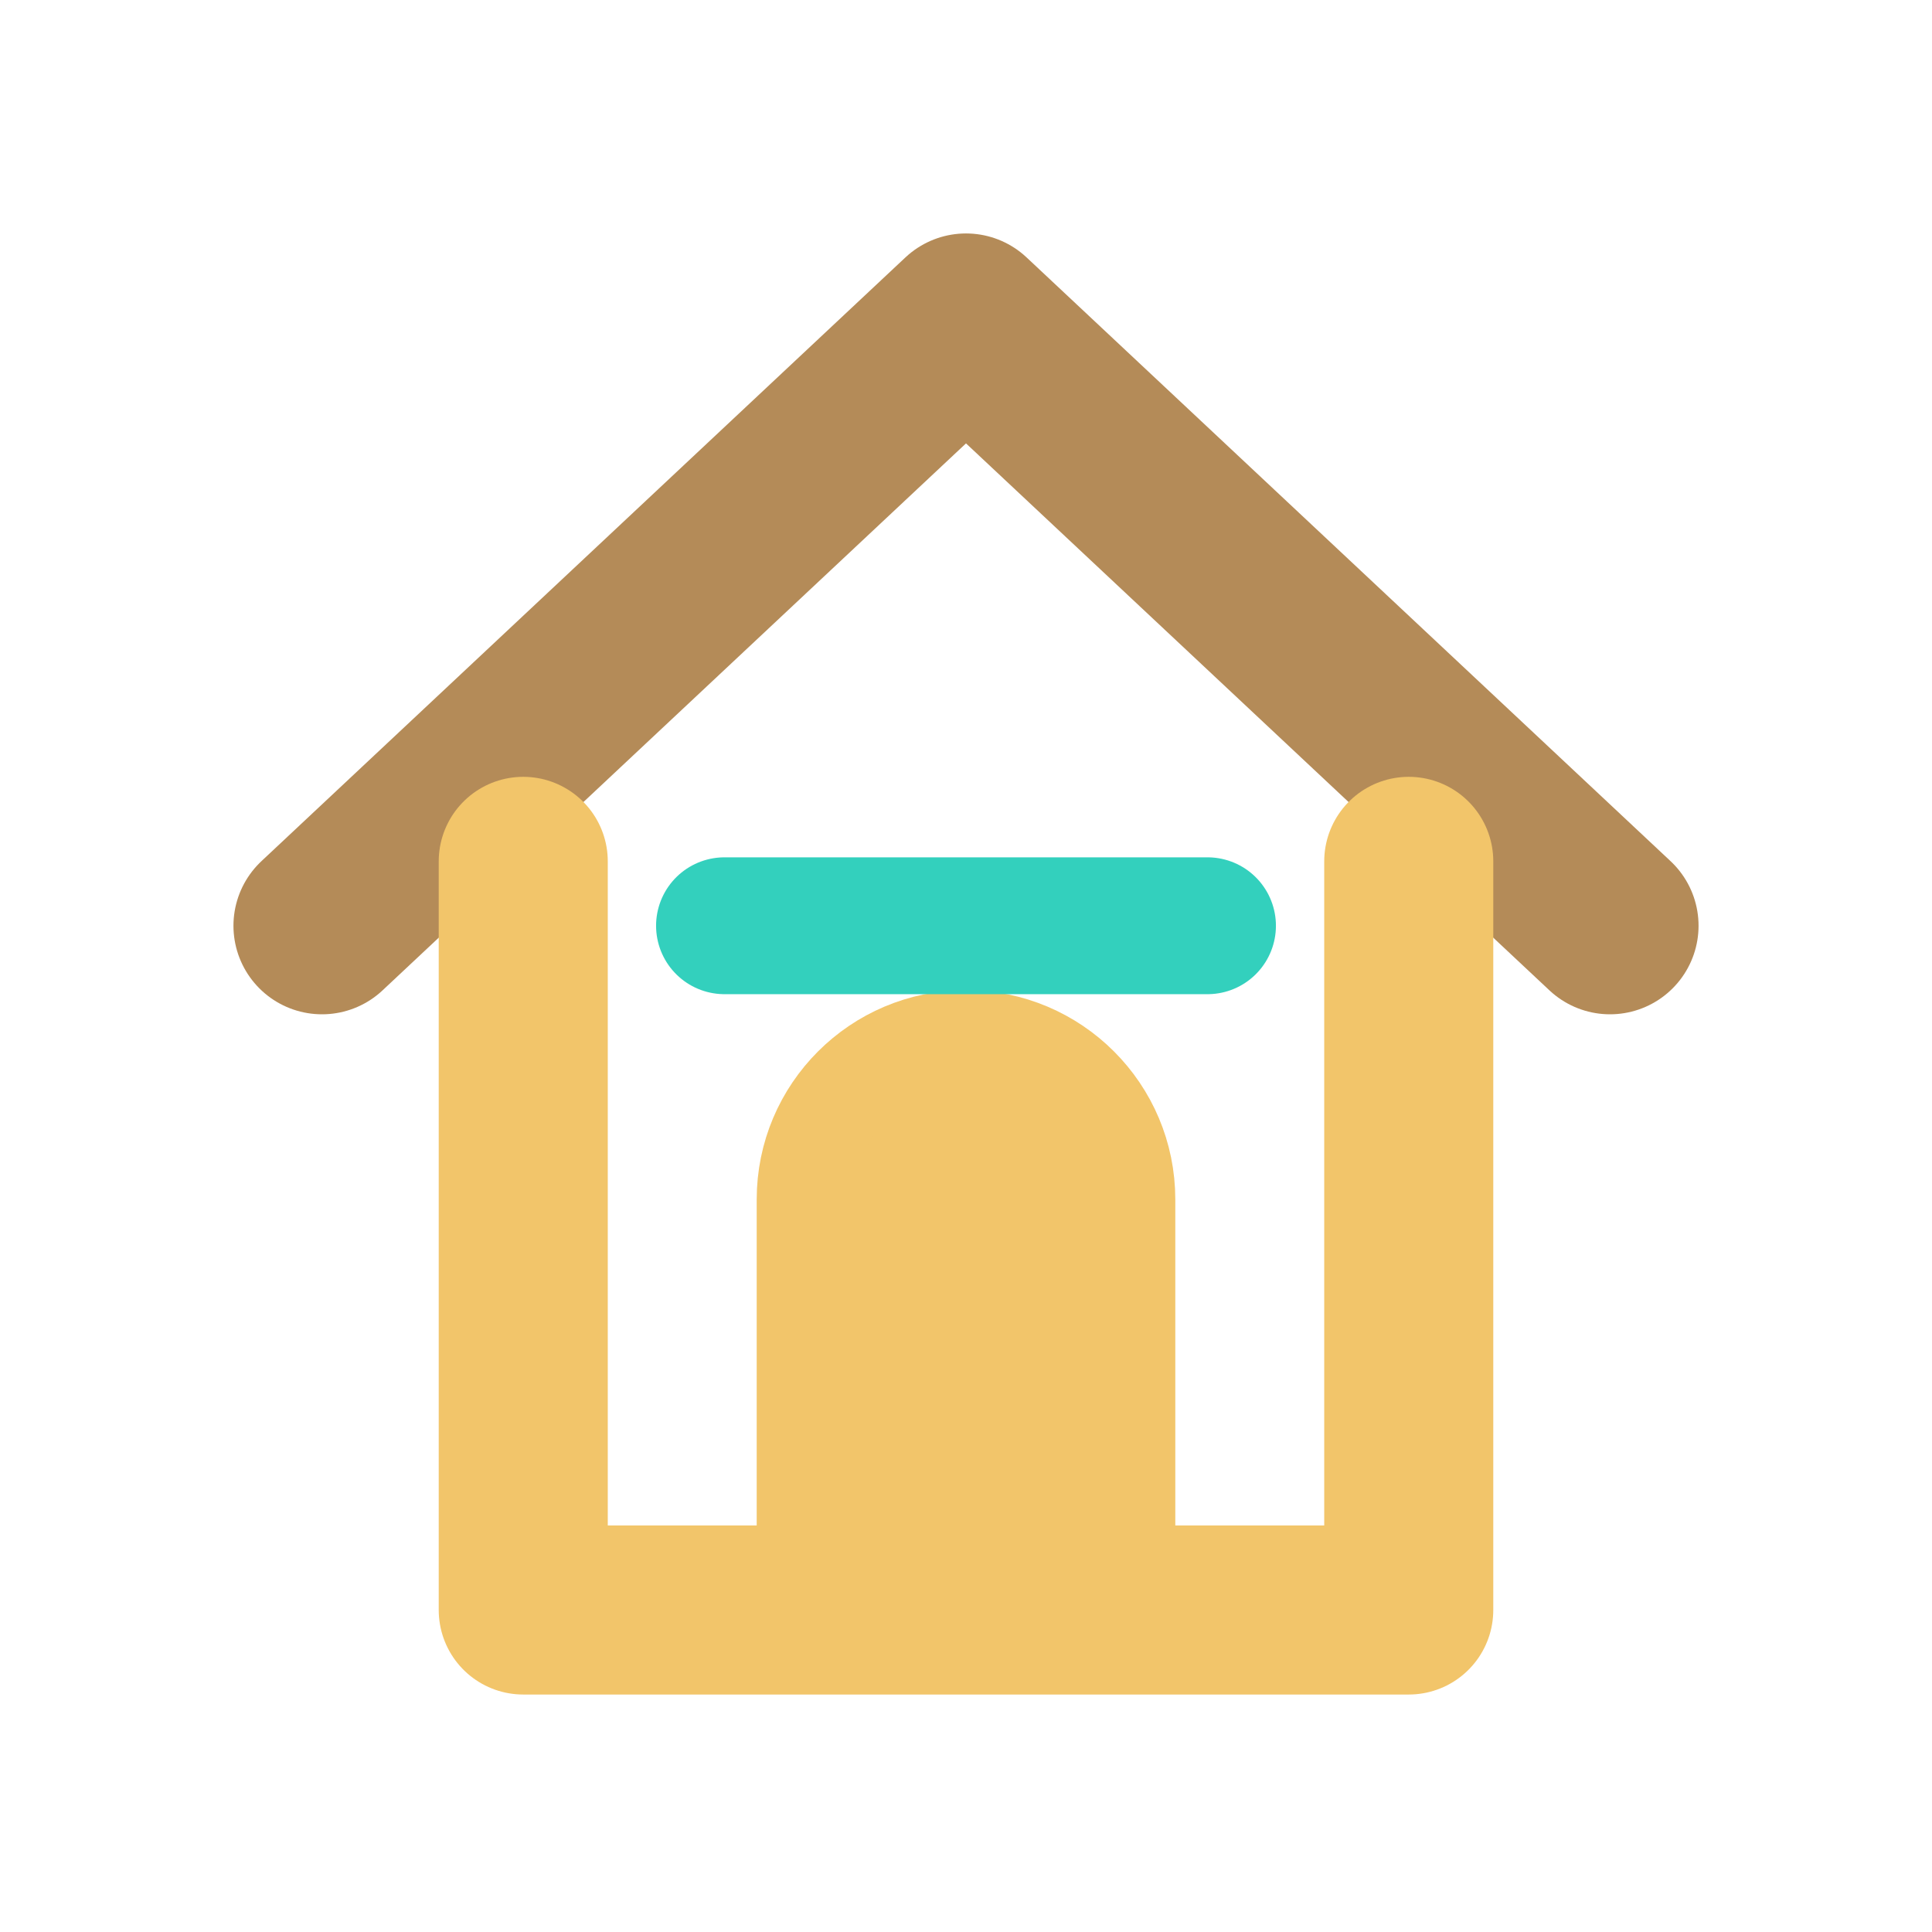
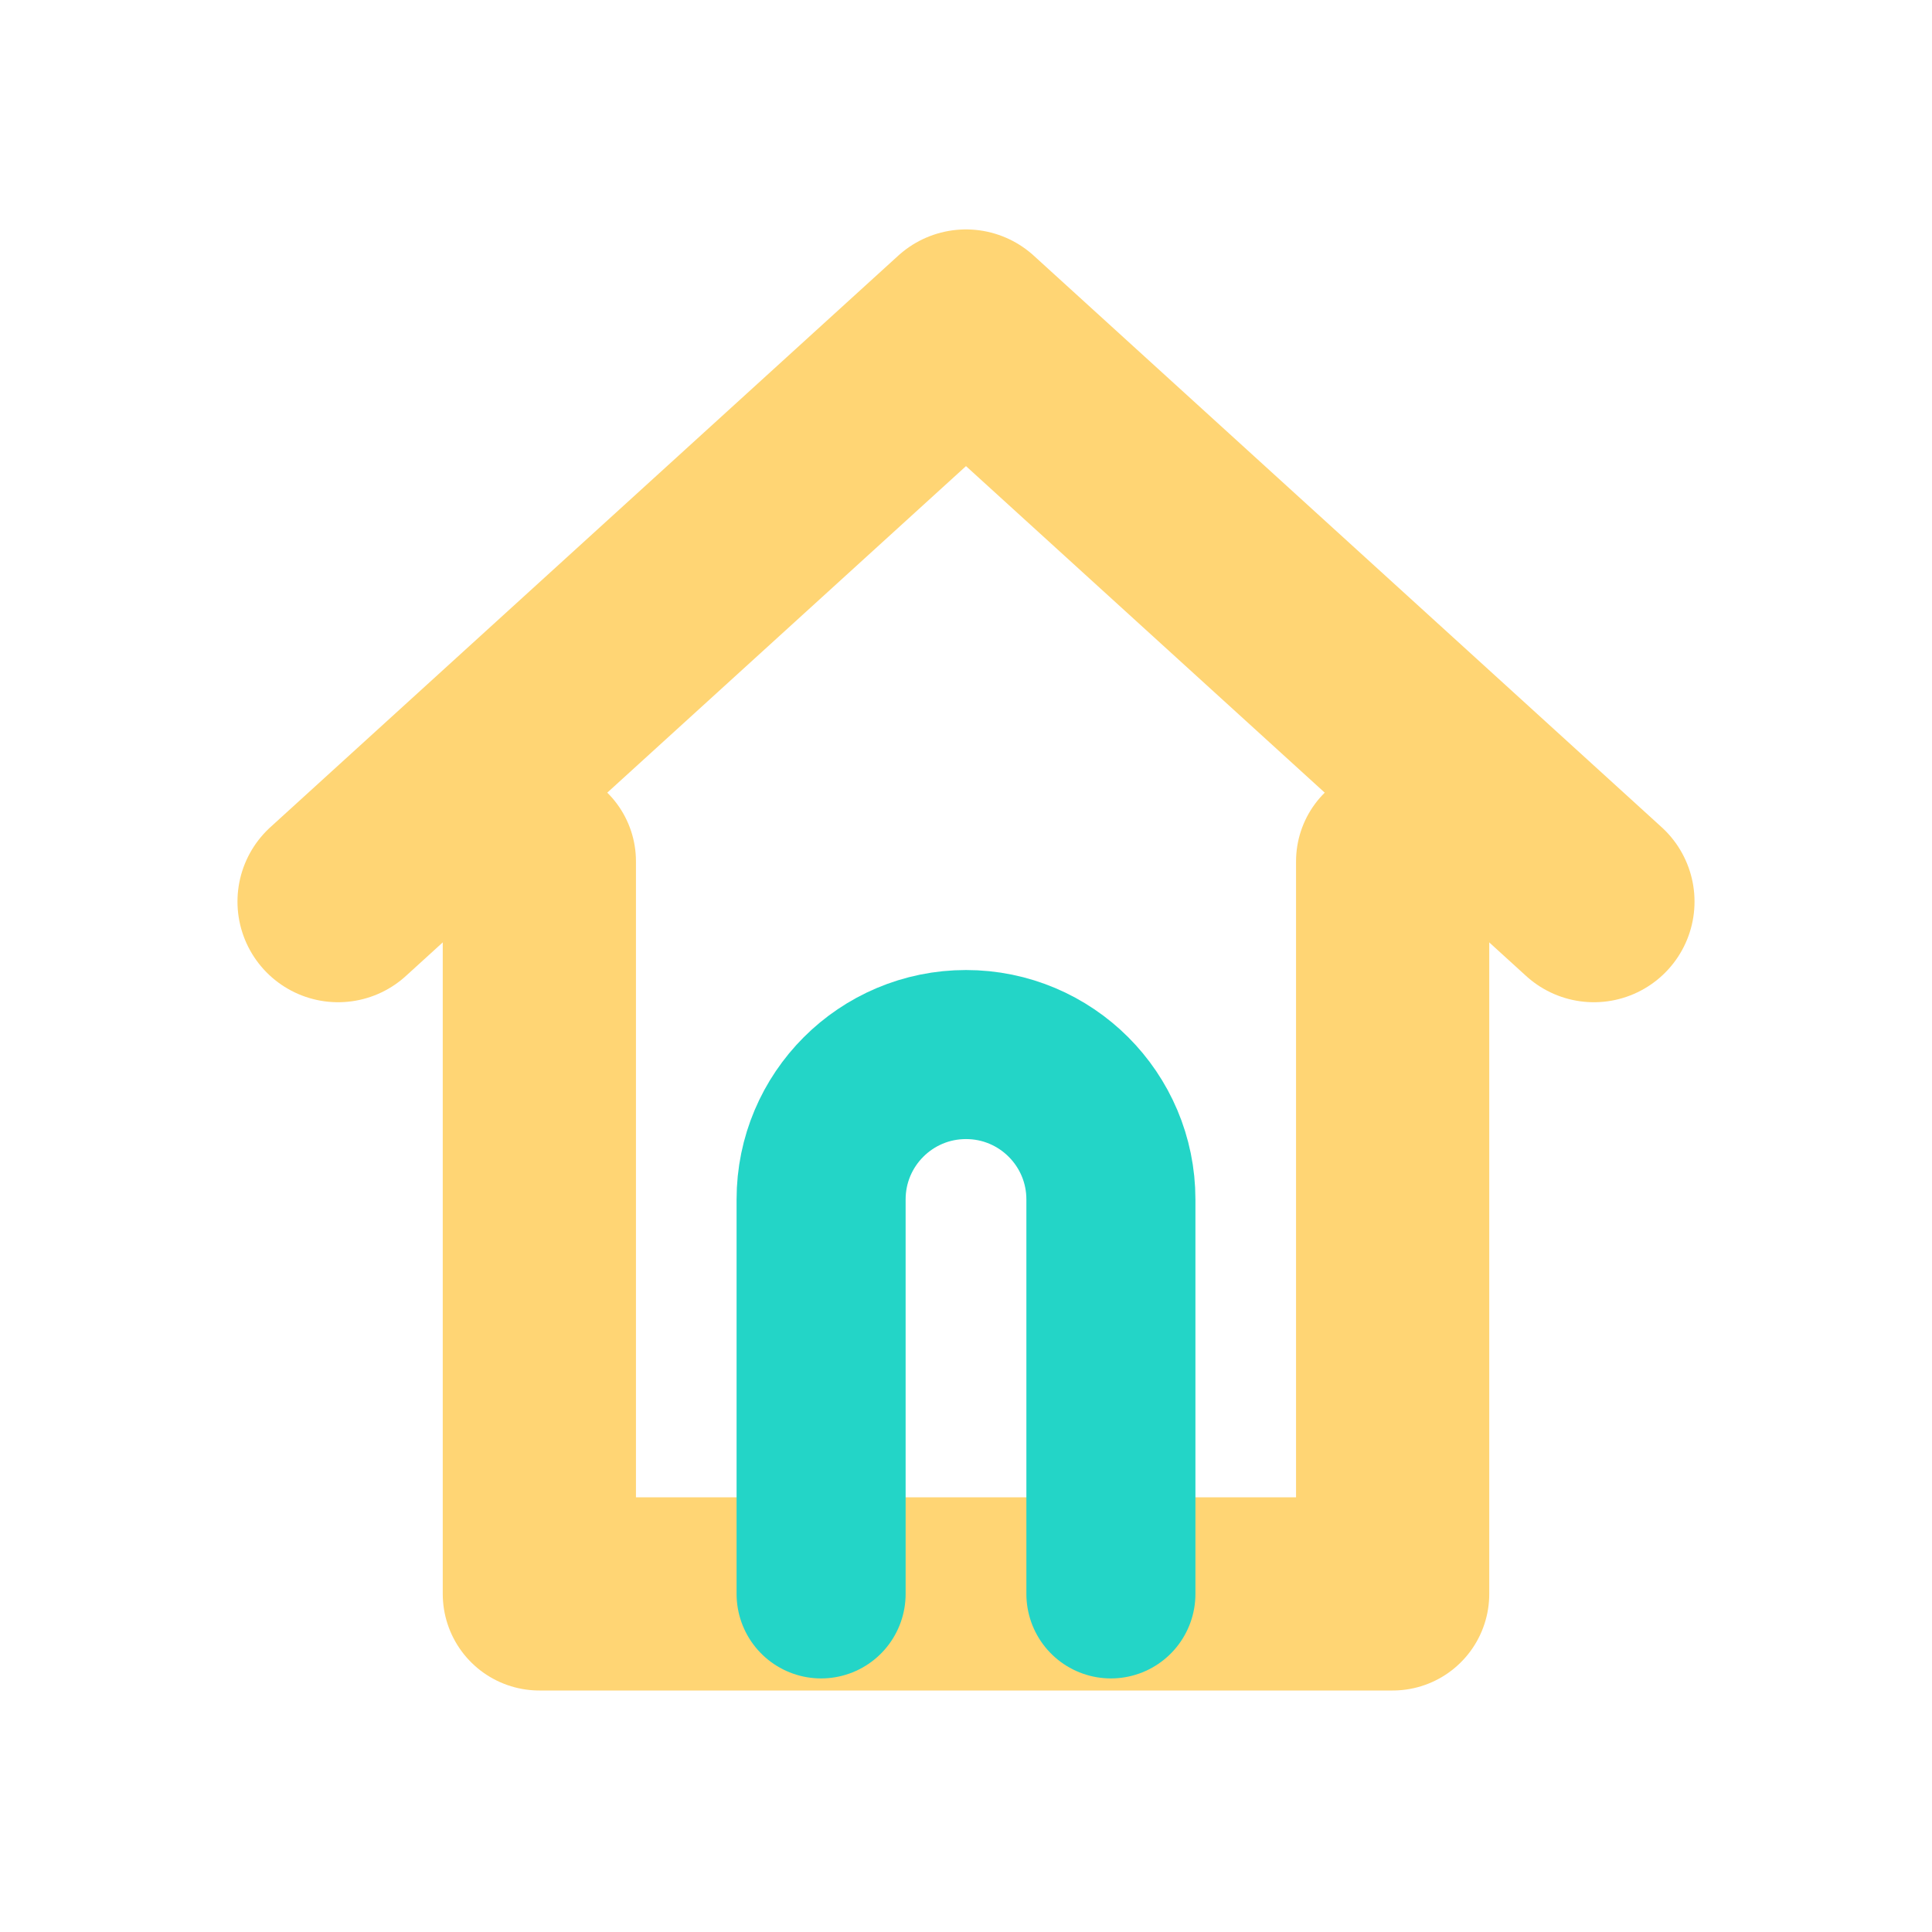
<svg xmlns="http://www.w3.org/2000/svg" viewBox="0 0 24 24" fill="none">
-   <path d="M4 11.5 12 4l8 7.5" stroke="#b48b58" stroke-width="2.2" stroke-linecap="round" stroke-linejoin="round" />
-   <path d="M6.5 10.7V20h11v-9.3" stroke="#f2c56a" stroke-width="2.1" stroke-linecap="round" stroke-linejoin="round" />
-   <path d="M10 20v-5.1a2 2 0 0 1 4 0V20" fill="#f2c56a" stroke="#f2c56a" stroke-width="1.2" stroke-linejoin="round" />
-   <path d="M9 11.5h6" stroke="#33d0bd" stroke-width="1.7" stroke-linecap="round" />
+   <path d="M4.2 11.2 12 4.1l7.8 7.1" stroke="#ffd574" stroke-width="2.5" stroke-linecap="round" stroke-linejoin="round" />
+   <path d="M6.7 10.7v9.1h10.6v-9.1" stroke="#ffd574" stroke-width="2.4" stroke-linecap="round" stroke-linejoin="round" />
+   <path d="M10.2 19.8v-4.9a1.8 1.8 0 0 1 3.6 0v4.9" stroke="#23d5c7" stroke-width="2.1" stroke-linecap="round" />
</svg>
